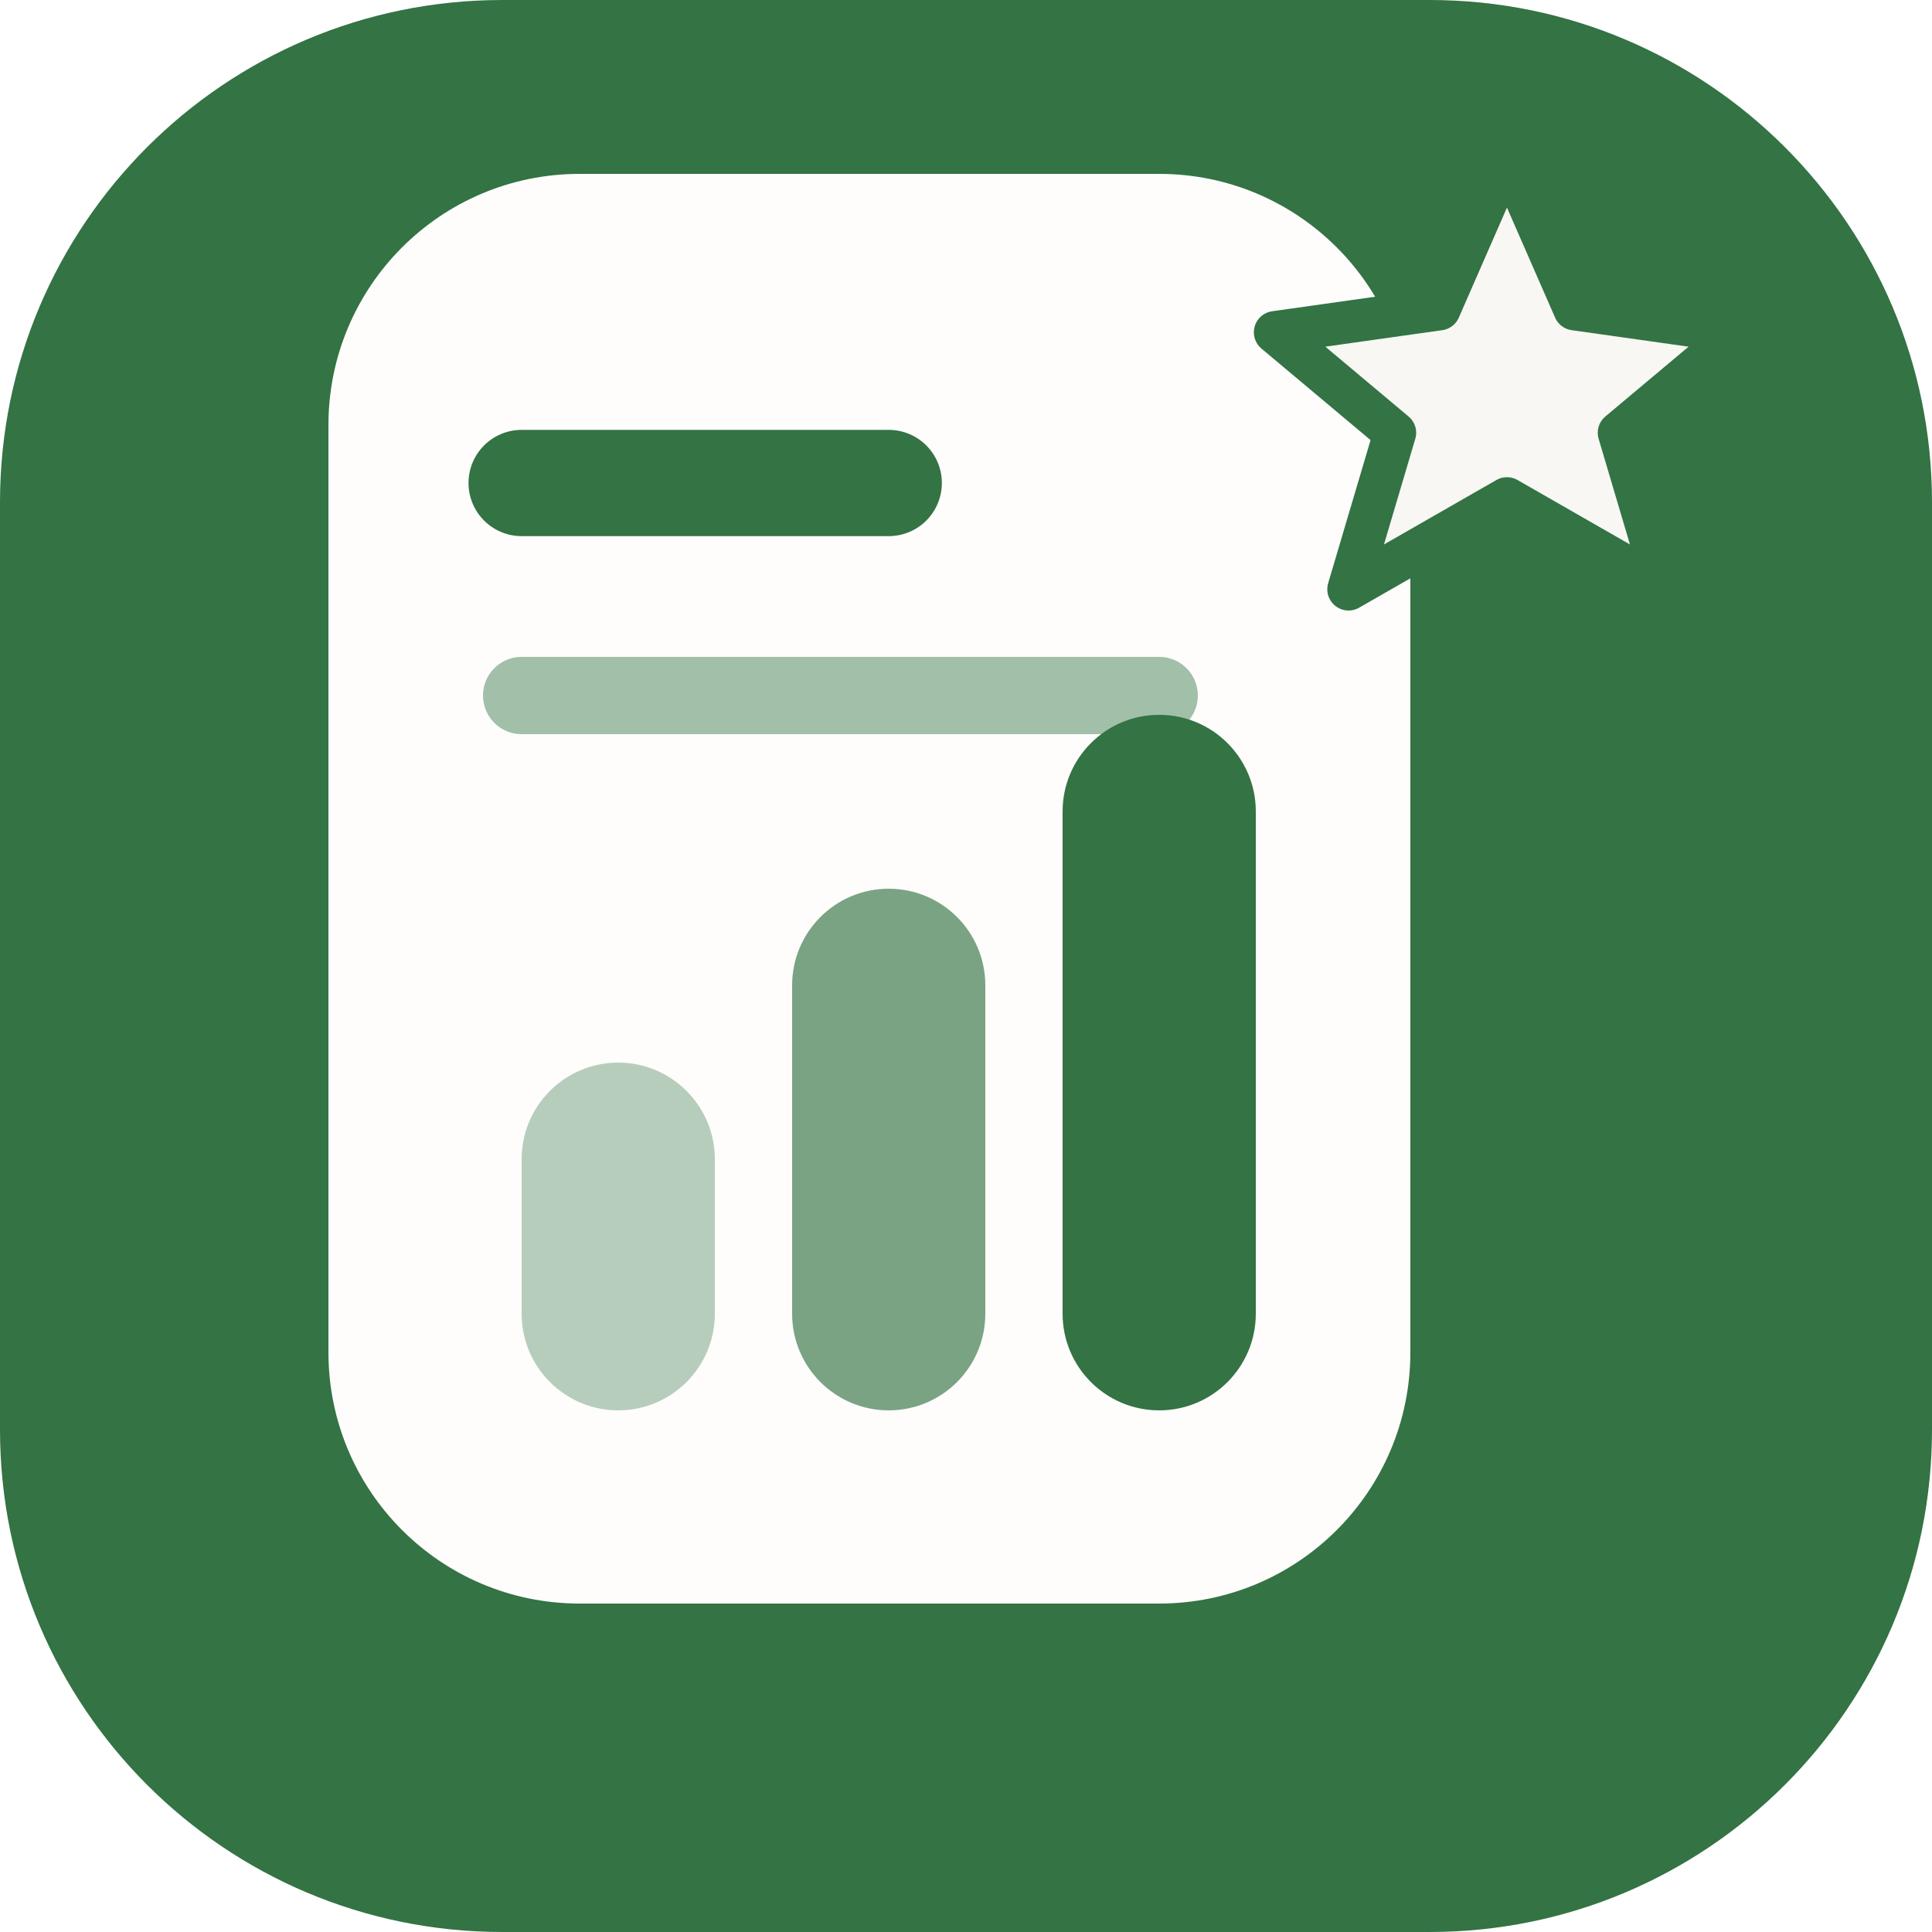
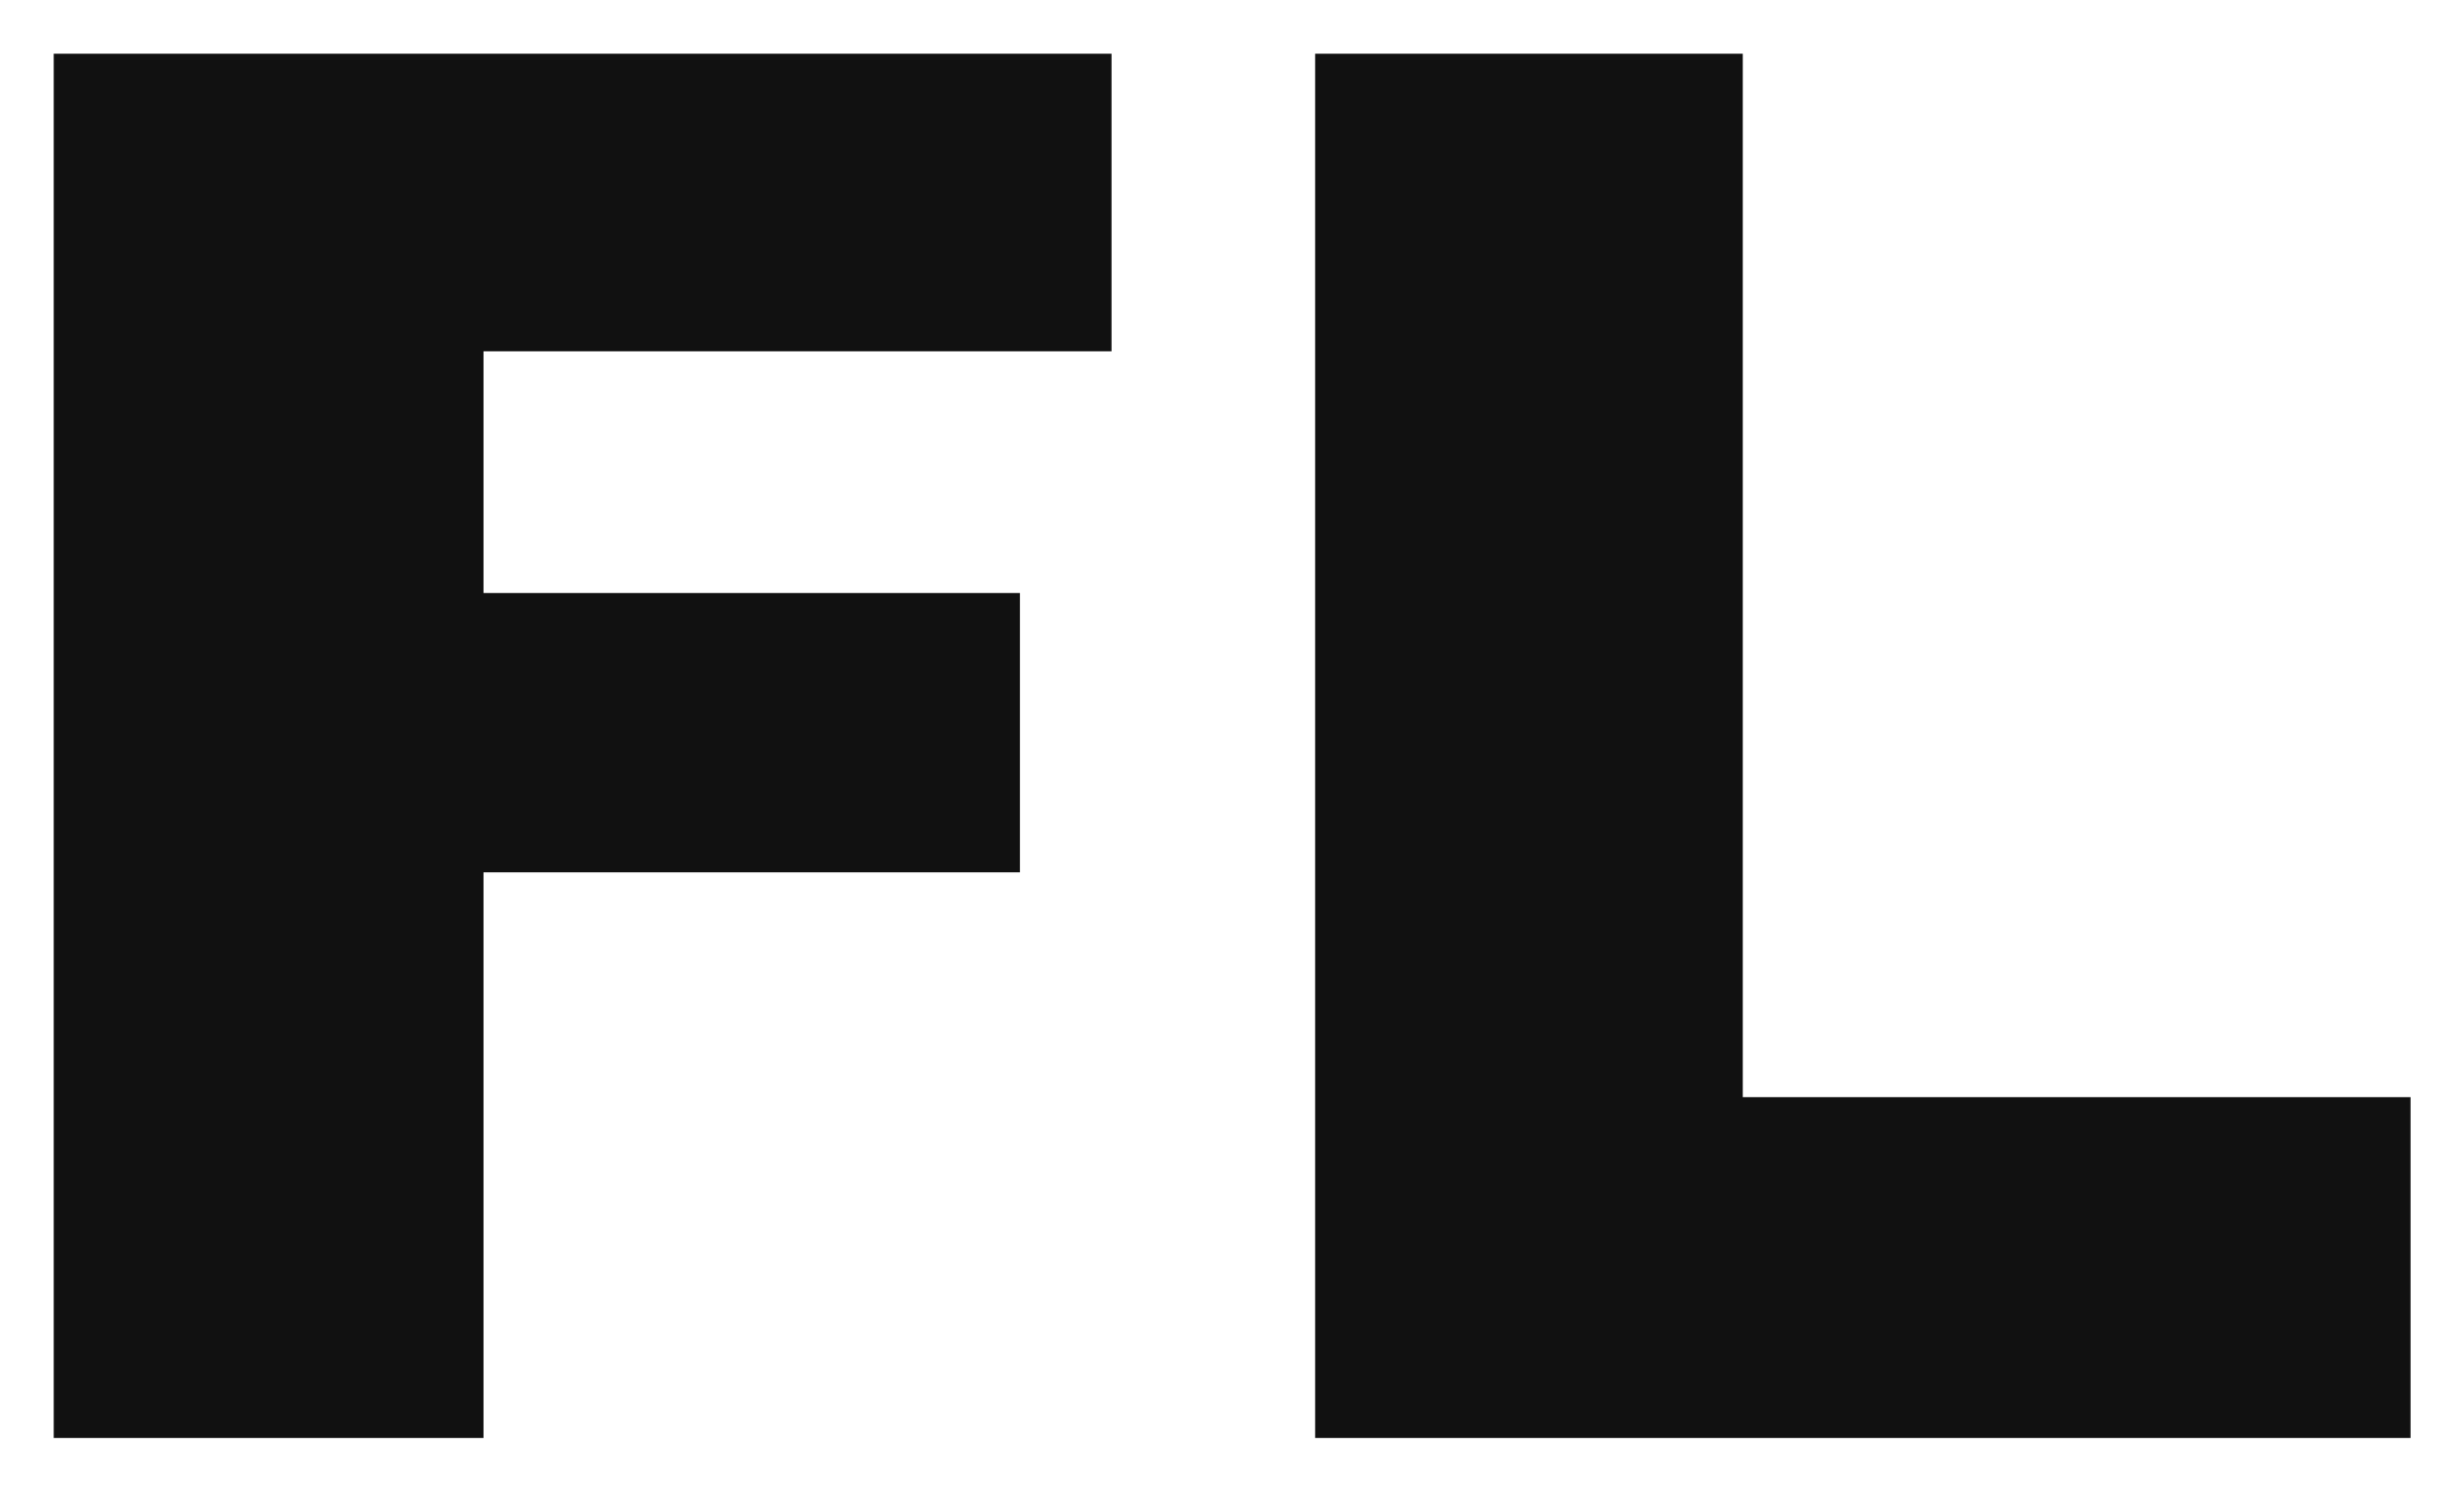
- <svg xmlns="http://www.w3.org/2000/svg" viewBox="0 0 100 100" width="512" height="512" role="img" aria-label="Fulei Resume">
-   <rect x="0" y="0" width="100" height="100" rx="26" fill="#337344" />
-   <rect x="17" y="9" width="56" height="74" rx="13" fill="#FEFDFC" />
-   <line x1="27" y1="25" x2="46" y2="25" stroke="#337344" stroke-width="5.5" stroke-linecap="round" />
-   <line x1="27" y1="36" x2="60" y2="36" stroke="#337344" stroke-width="4" stroke-linecap="round" opacity="0.45" />
-   <rect x="27" y="55" width="10" height="18" rx="5" fill="#337344" opacity="0.35" />
-   <rect x="41" y="46" width="10" height="27" rx="5" fill="#337344" opacity="0.65" />
-   <rect x="55" y="37" width="10" height="36" rx="5" fill="#337344" />
-   <path d="M78 8 L81.5 16 L90 17.2 L83.8 22.4 L86.2 30.5 L78 25.8 L69.8 30.5 L72.2 22.4 L66 17.2 L74.5 16 Z" fill="#F8F7F3" stroke="#337344" stroke-width="2.2" stroke-linejoin="round" />
+ <svg xmlns="http://www.w3.org/2000/svg" width="91.73" height="55.54" viewBox="59.34 56.46 91.73 55.54" role="img" aria-label="Fulei Resume">
+   <path d="M61.34 58.46H100.72V69.54H77.34V78.54H97.31V88.94H77.34V110.00H61.34Z M108.30 58.46H124.22V97.31H149.08V110.00H108.30Z" fill="#111111" />
</svg>
